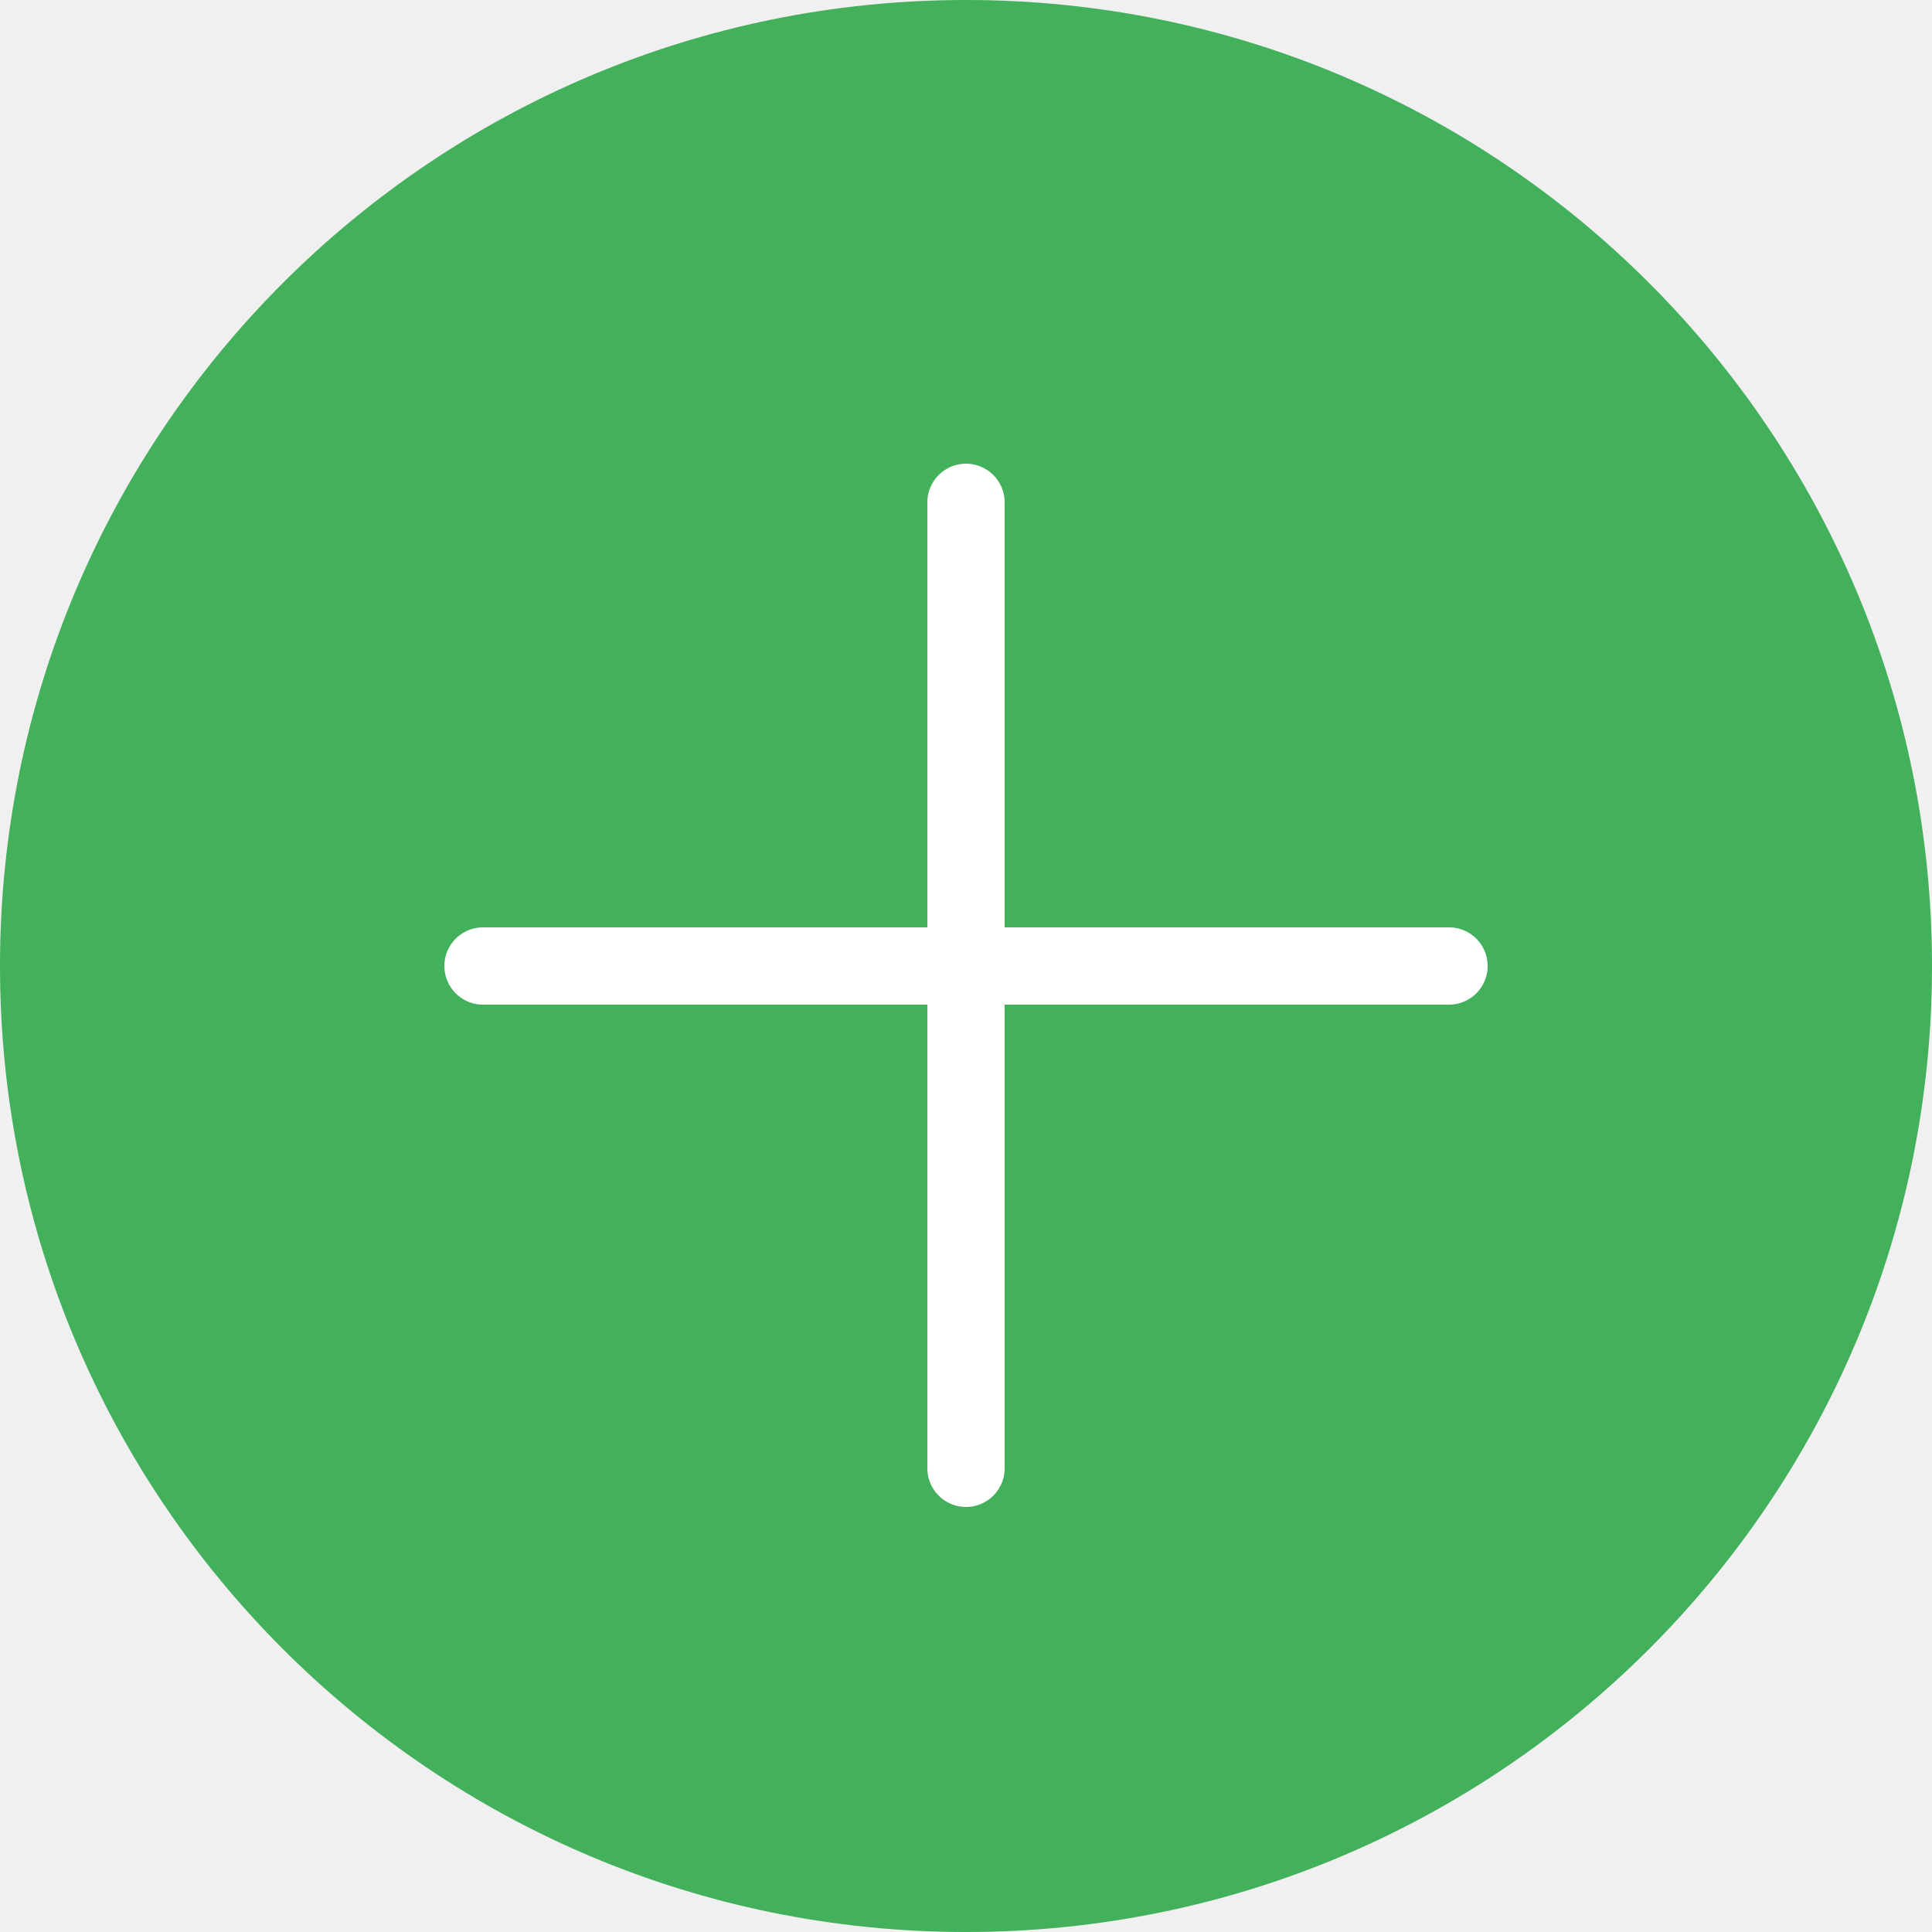
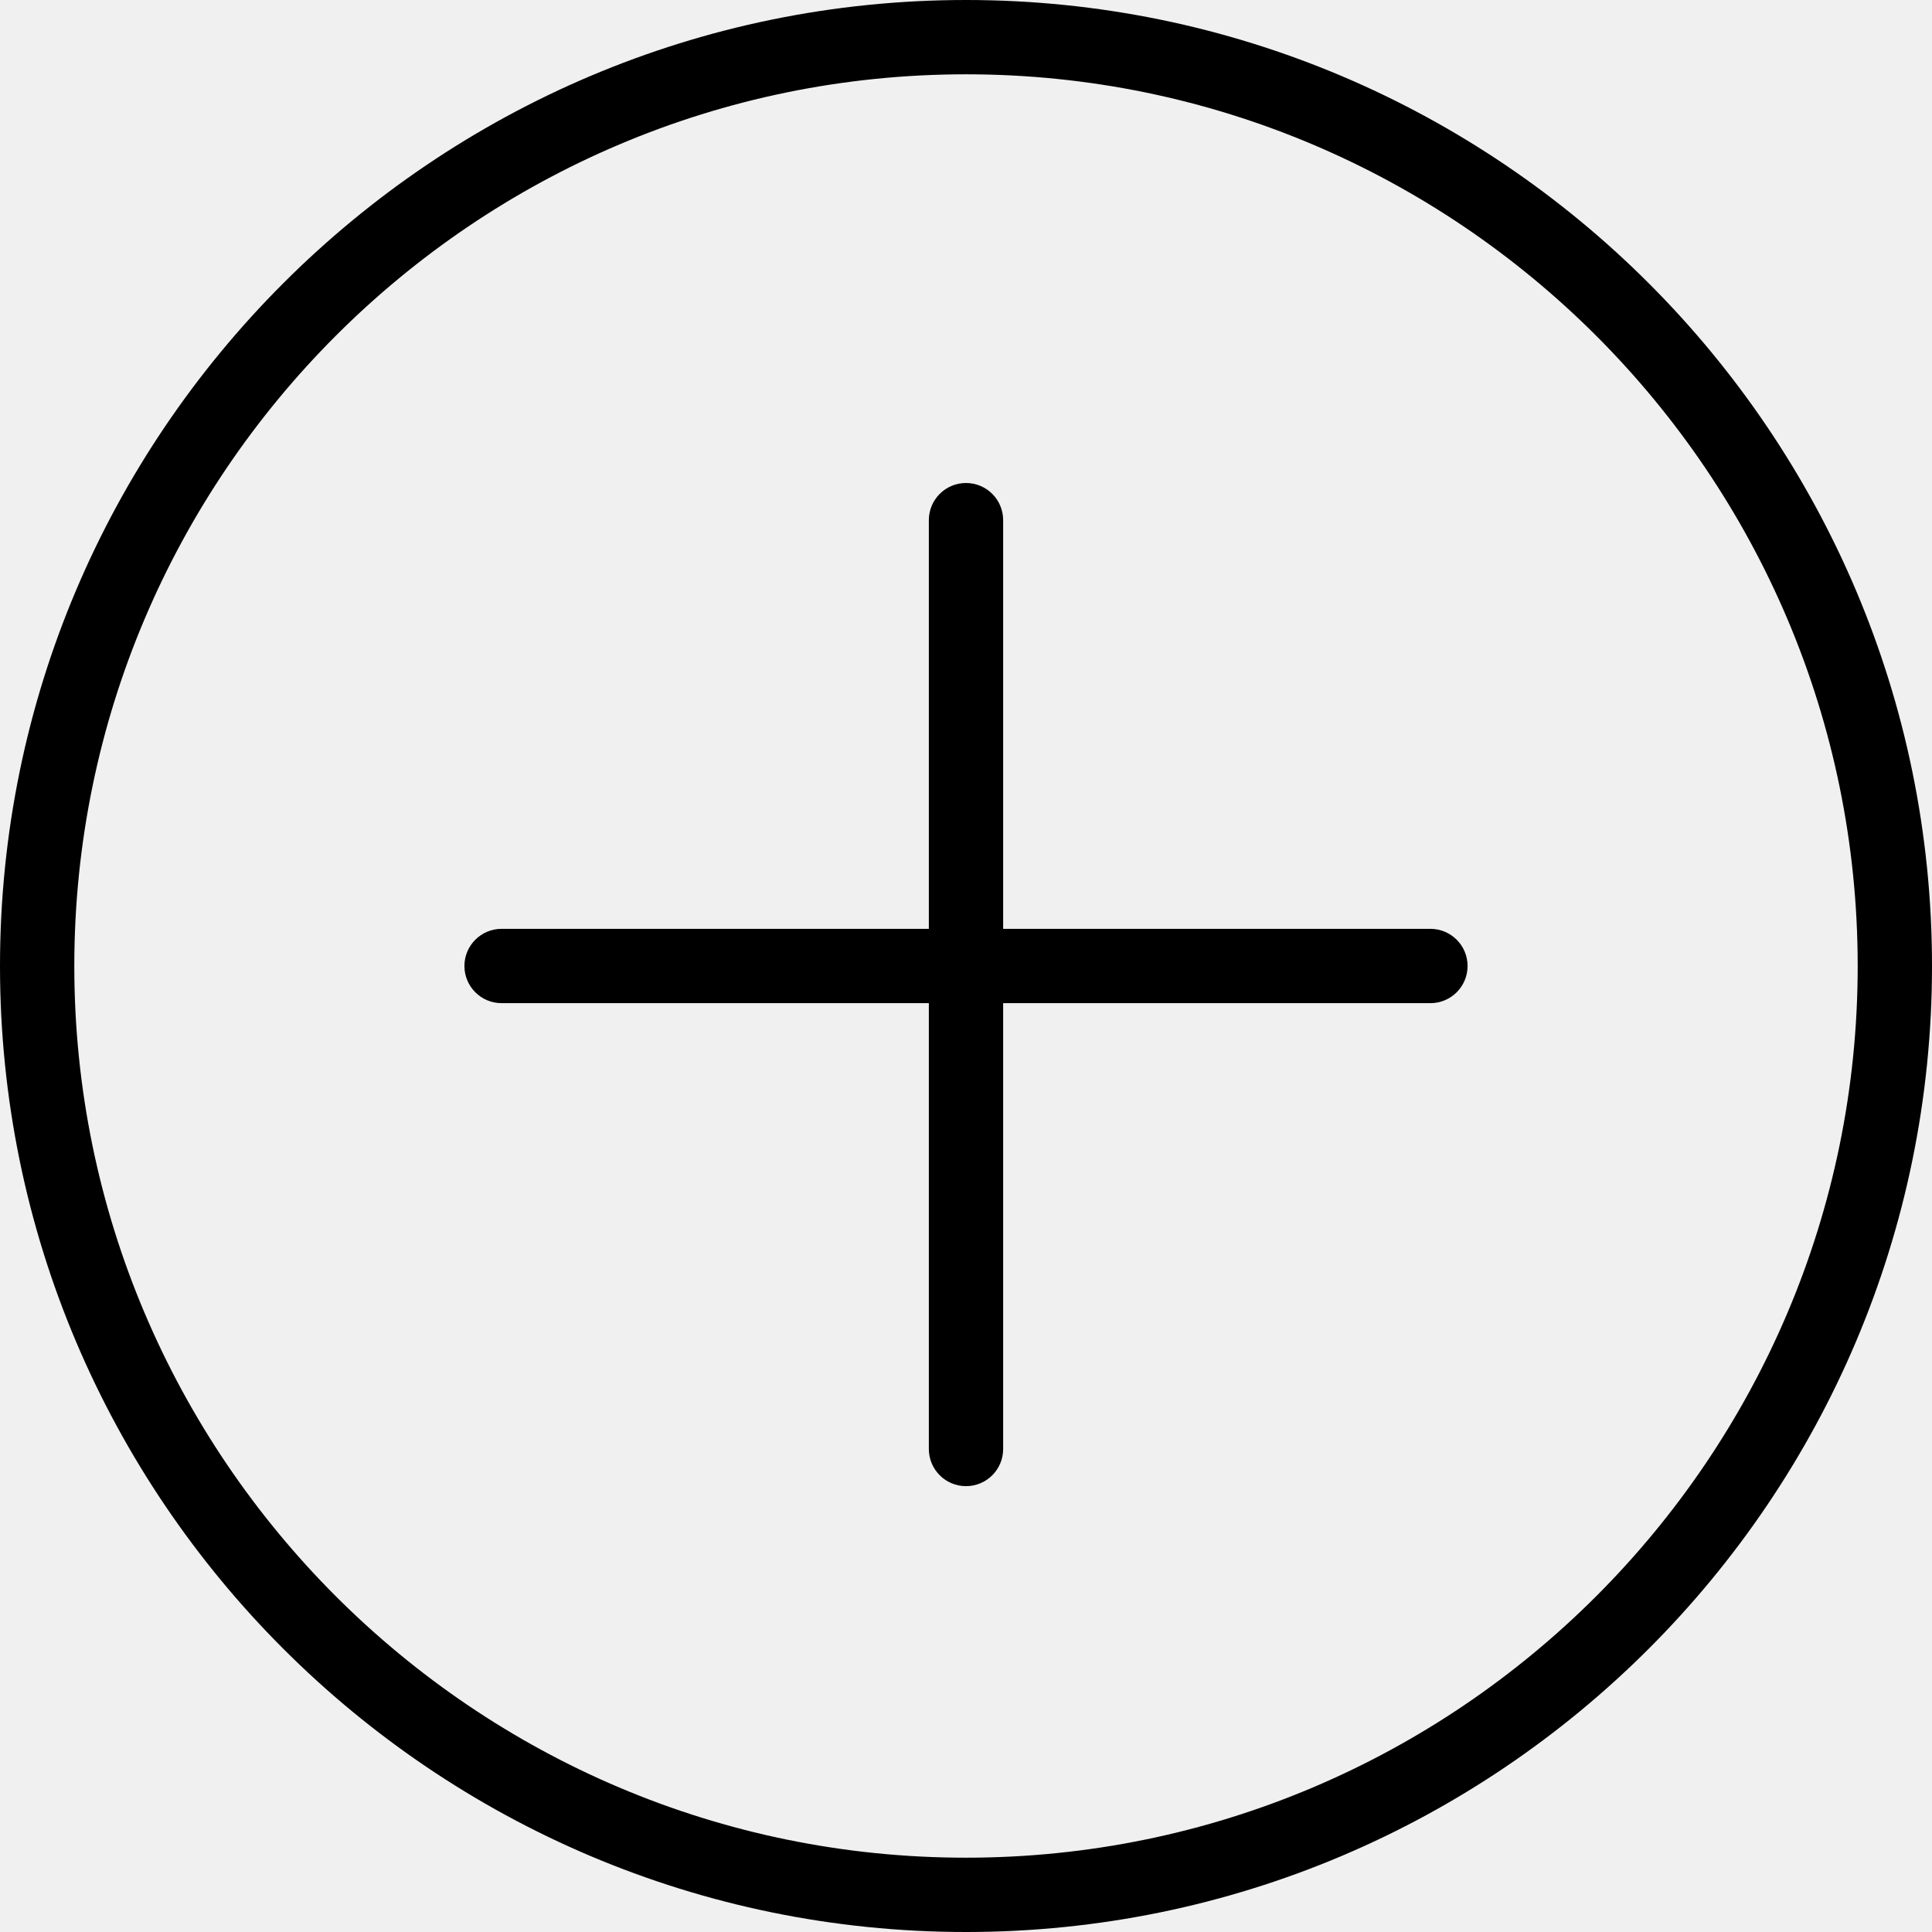
- <svg xmlns="http://www.w3.org/2000/svg" version="1.1" id="Capa_1" x="0px" y="0px" viewBox="0 0 50 50" style="enable-background:new 0 0 50 50;" xml:space="preserve">
-   <circle style="fill:#43B05C;" cx="25" cy="25" r="25" />
-   <line style="fill:none;stroke:#FFFFFF;stroke-width:2;stroke-linecap:round;stroke-linejoin:round;stroke-miterlimit:10;" x1="25" y1="13" x2="25" y2="38" />
-   <line style="fill:none;stroke:#FFFFFF;stroke-width:2;stroke-linecap:round;stroke-linejoin:round;stroke-miterlimit:10;" x1="37.5" y1="25" x2="12.5" y2="25" />
+ <svg xmlns="http://www.w3.org/2000/svg" version="1.1" id="Capa_1" x="0px" y="0px" viewBox="0 0 52 52" style="enable-background:new 0 0 52 52;" xml:space="preserve">
+   <g>
+     <path d="M26,0C11.664,0,0,11.663,0,26s11.664,26,26,26s26-11.663,26-26S40.336,0,26,0z M26,50C12.767,50,2,39.233,2,26   S12.767,2,26,2s24,10.767,24,24S39.233,50,26,50z" />
+     <path d="M38.5,25H27V14c0-0.553-0.448-1-1-1s-1,0.447-1,1v11H13.5c-0.552,0-1,0.447-1,1s0.448,1,1,1H25v12c0,0.553,0.448,1,1,1   s1-0.447,1-1V27h11.5c0.552,0,1-0.447,1-1S39.052,25,38.5,25z" />
+   </g>
  <g>
</g>
  <g>
</g>
  <g>
</g>
  <g>
</g>
  <g>
</g>
  <g>
</g>
  <g>
</g>
  <g>
</g>
  <g>
</g>
  <g>
</g>
  <g>
</g>
  <g>
</g>
  <g>
</g>
  <g>
</g>
  <g>
</g>
</svg>
